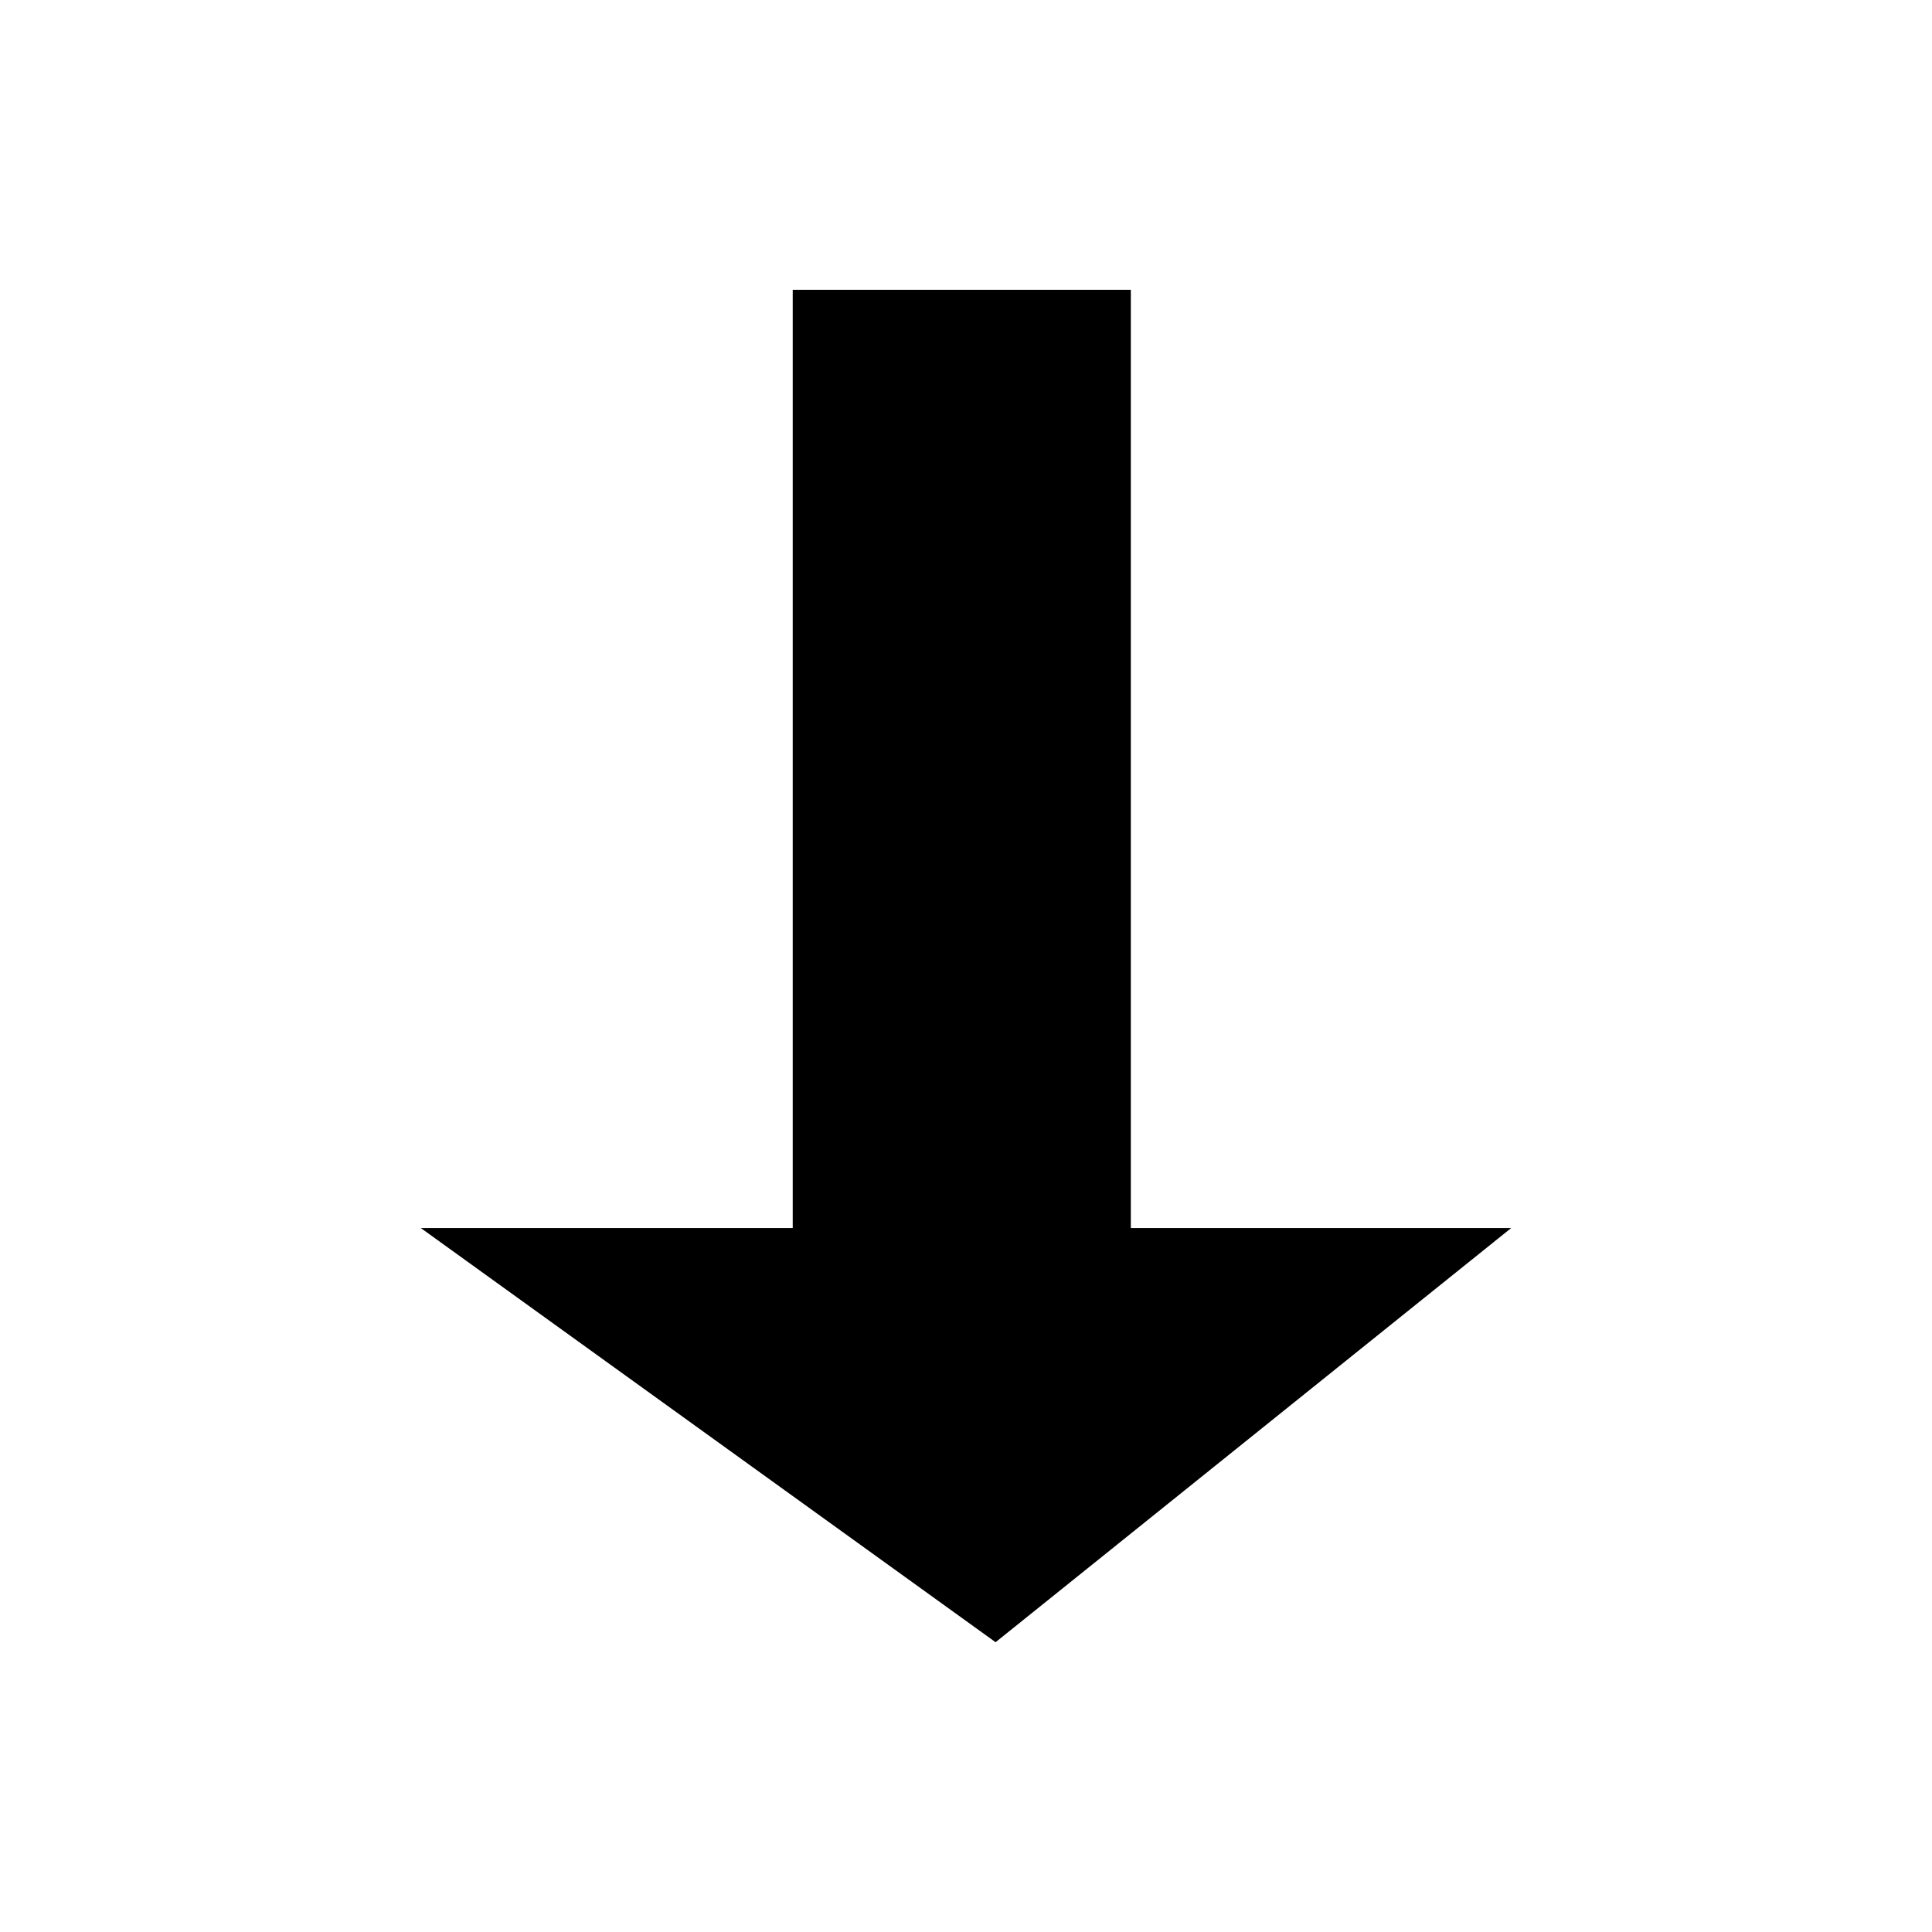
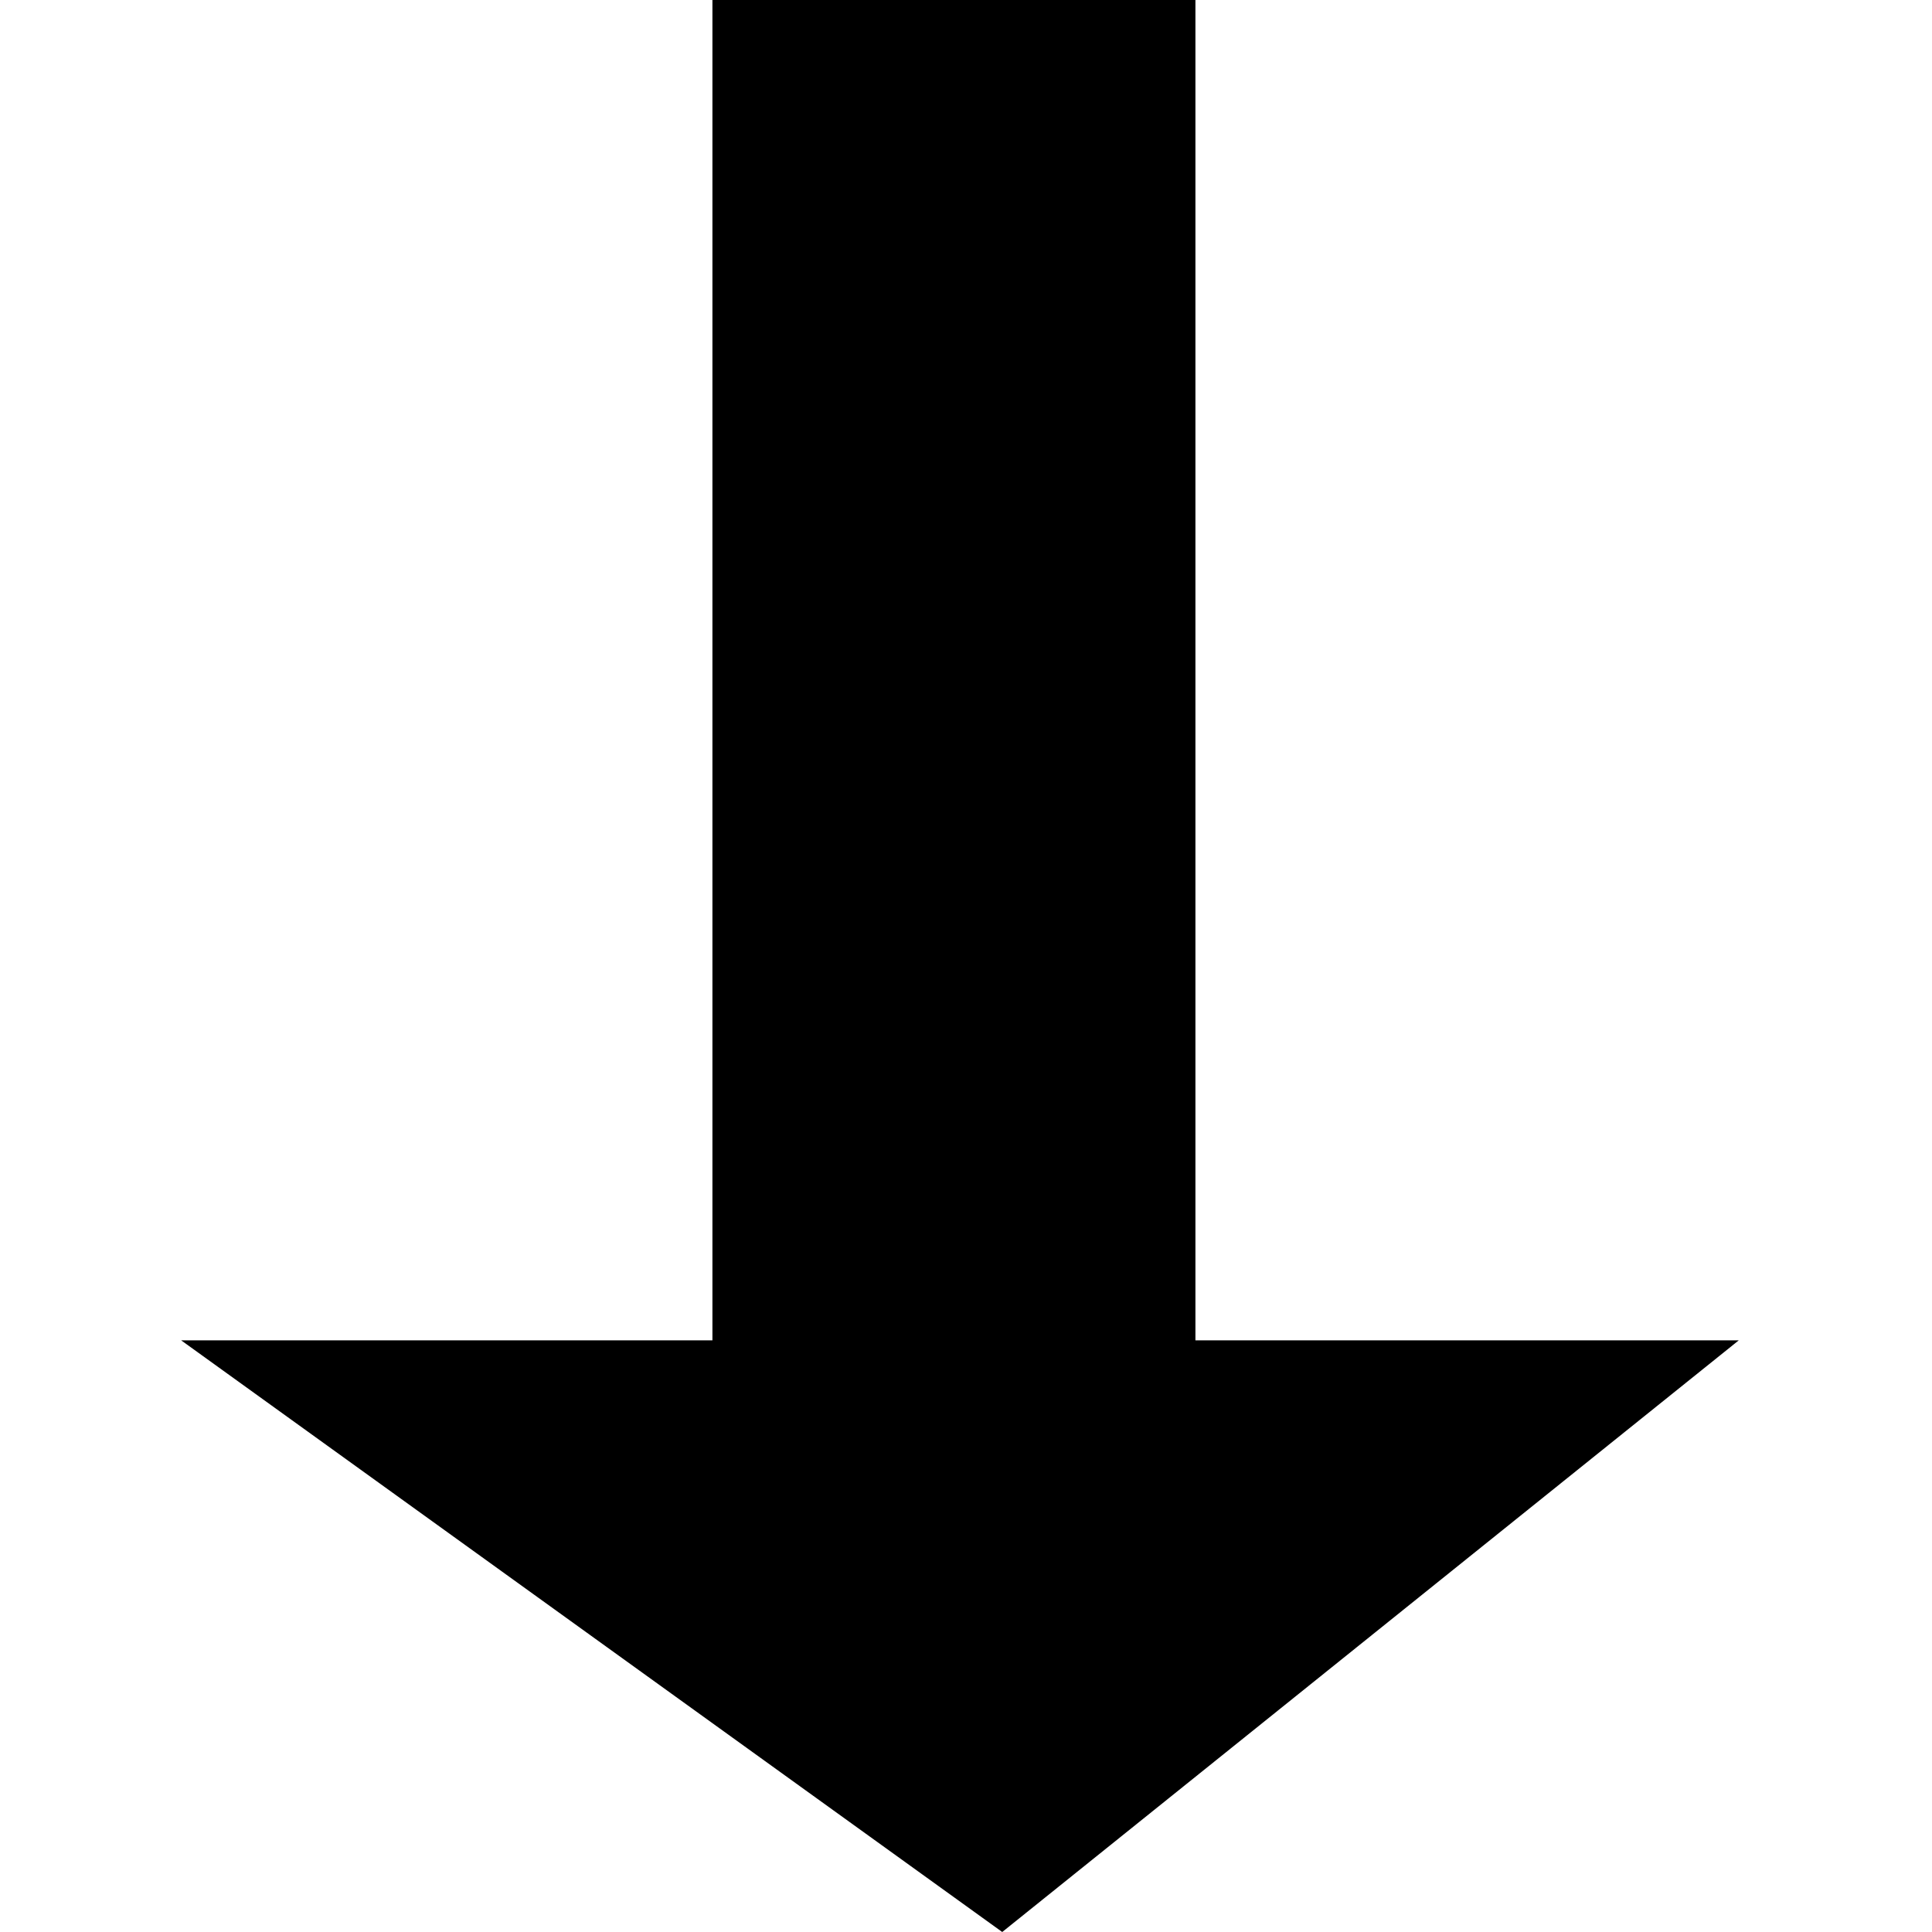
- <svg xmlns="http://www.w3.org/2000/svg" version="1.1" id="Layer_1" x="0px" y="0px" viewBox="0 0 22.857 22.857" xml:space="preserve" width="16" height="16">
-   <defs id="defs199" />
-   <polyline points="5.9,0 5.9,11.1 1.5,11.1 8.3,16 14.4,11.1 9.9,11.1 9.9,0 " id="polyline194" transform="translate(3.478572,3.428571)" />
+ <svg xmlns="http://www.w3.org/2000/svg" version="1.1" id="Layer_1" x="0px" y="0px" viewBox="0 0 16 16" style="enable-background:new 0 0 16 16;" xml:space="preserve">
+   <polyline points="5.9,0 5.9,11.1 1.5,11.1 8.3,16 14.4,11.1 9.9,11.1 9.9,0 " />
</svg>
